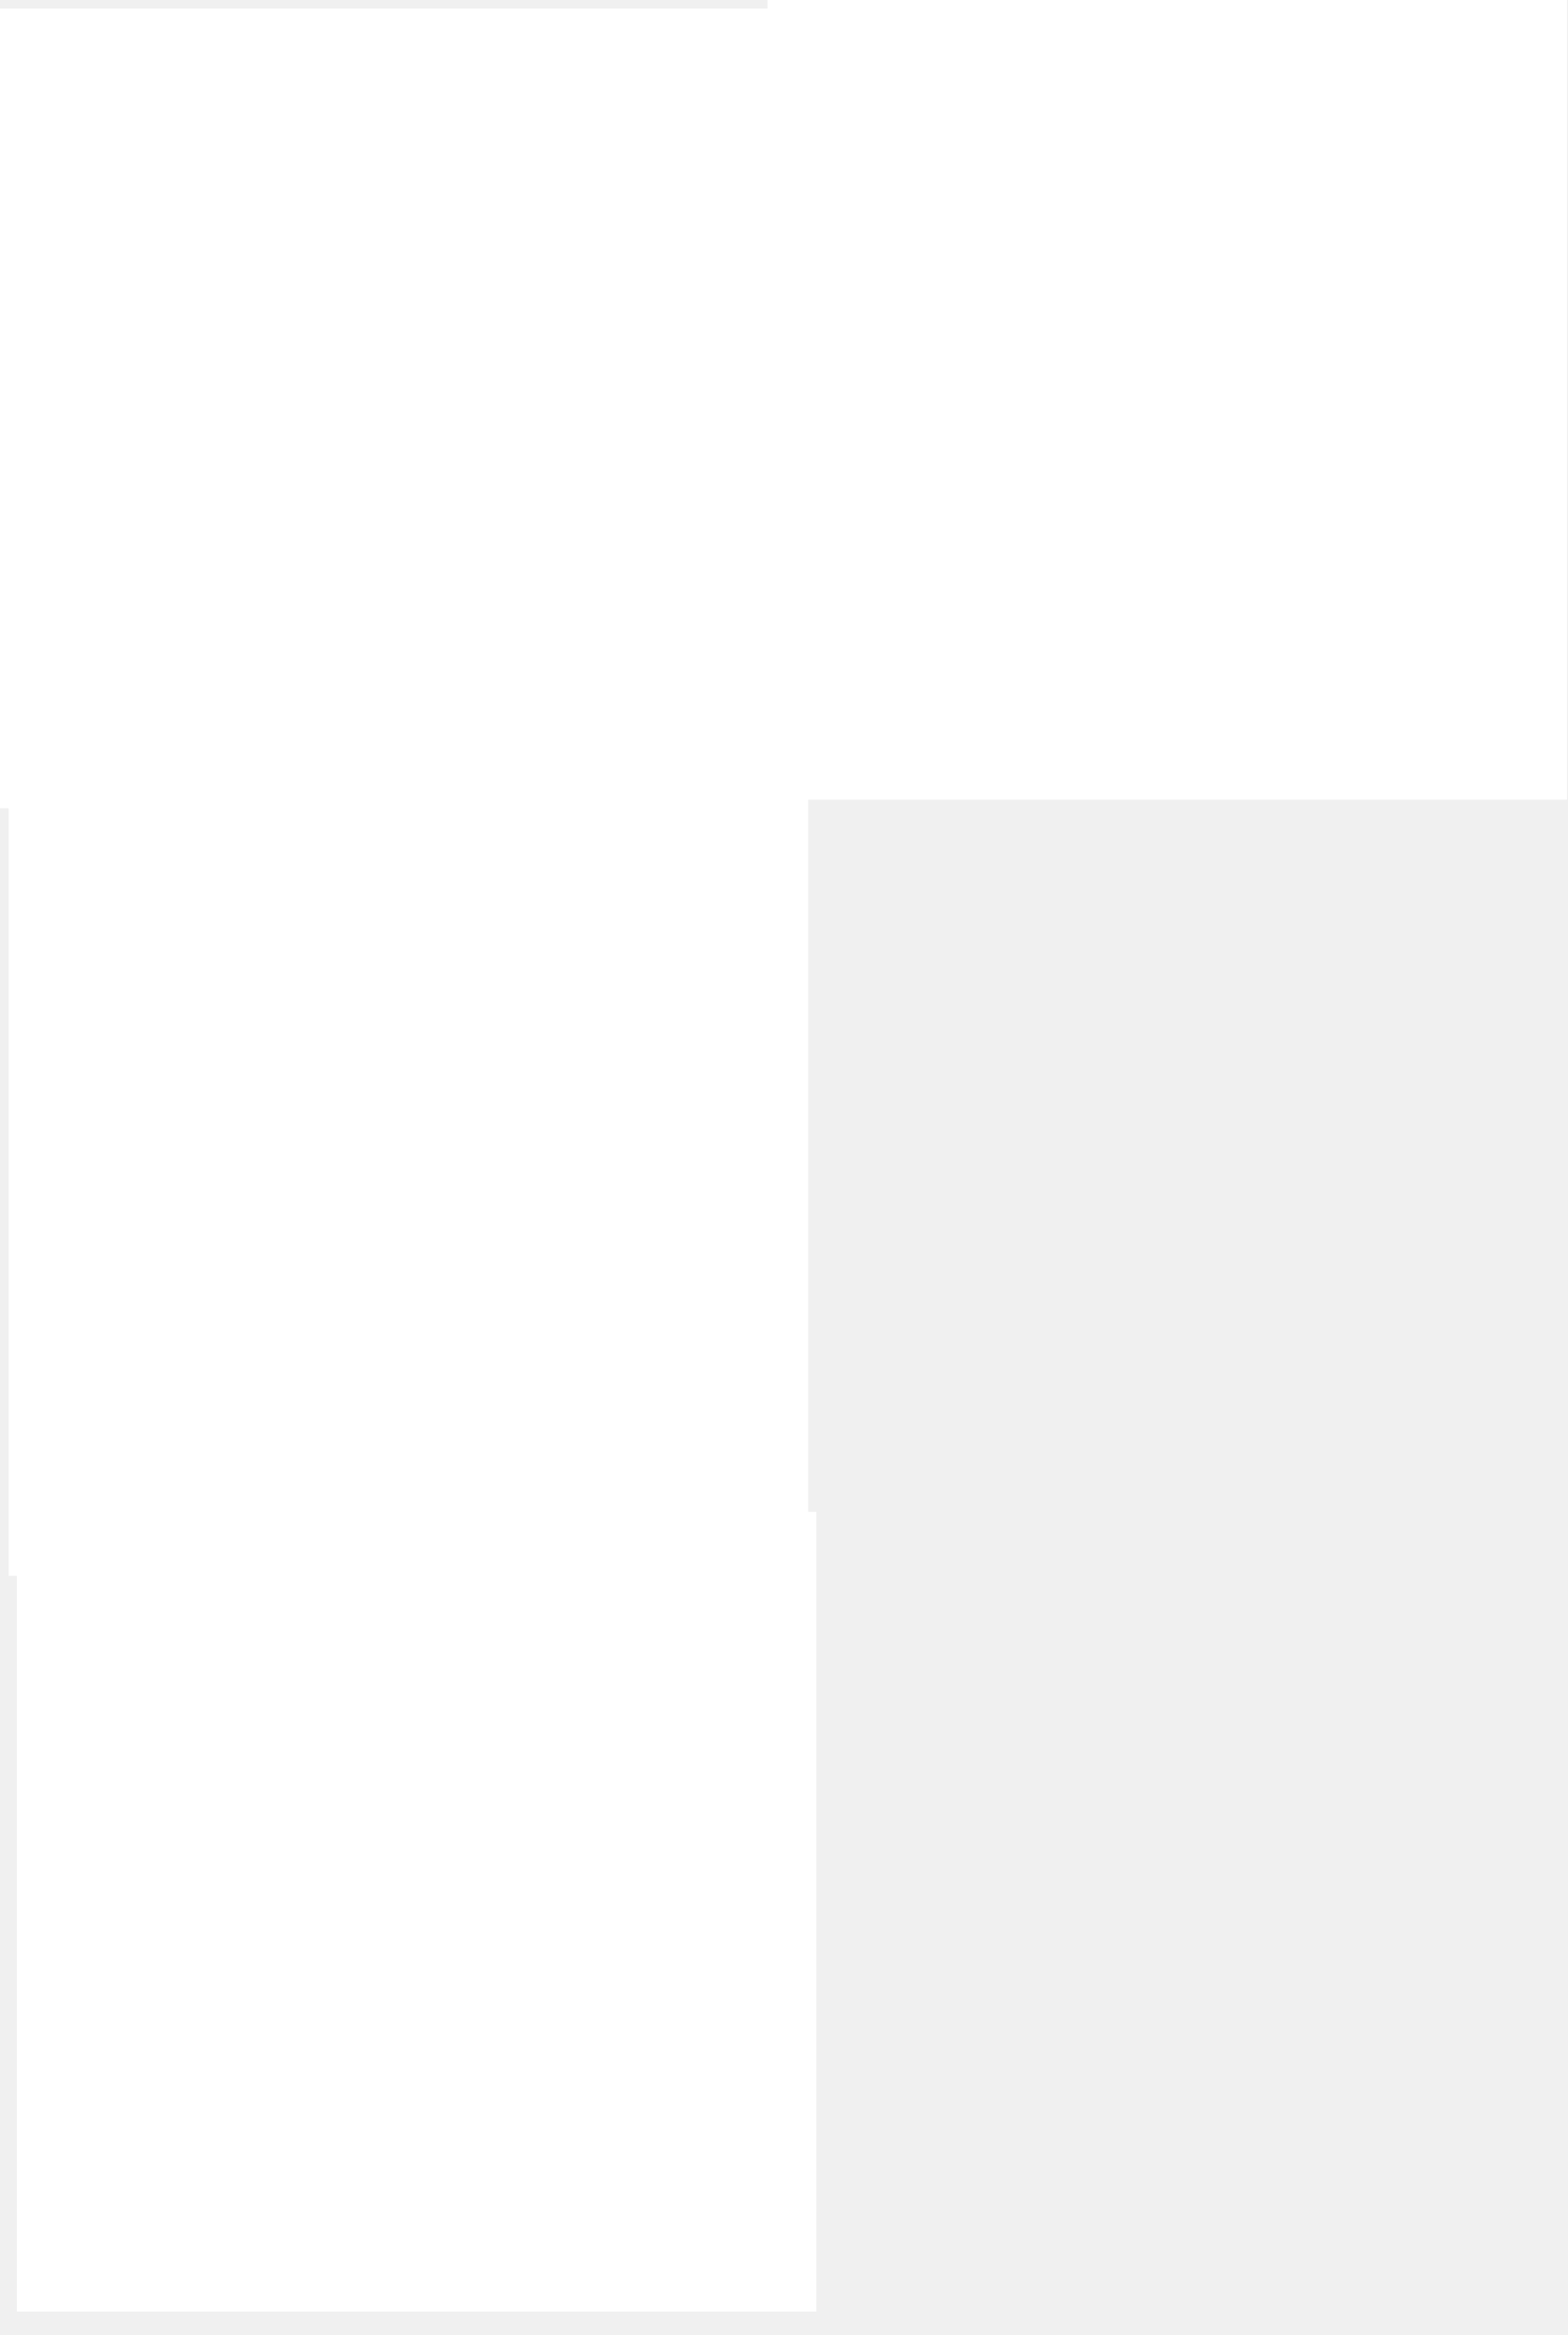
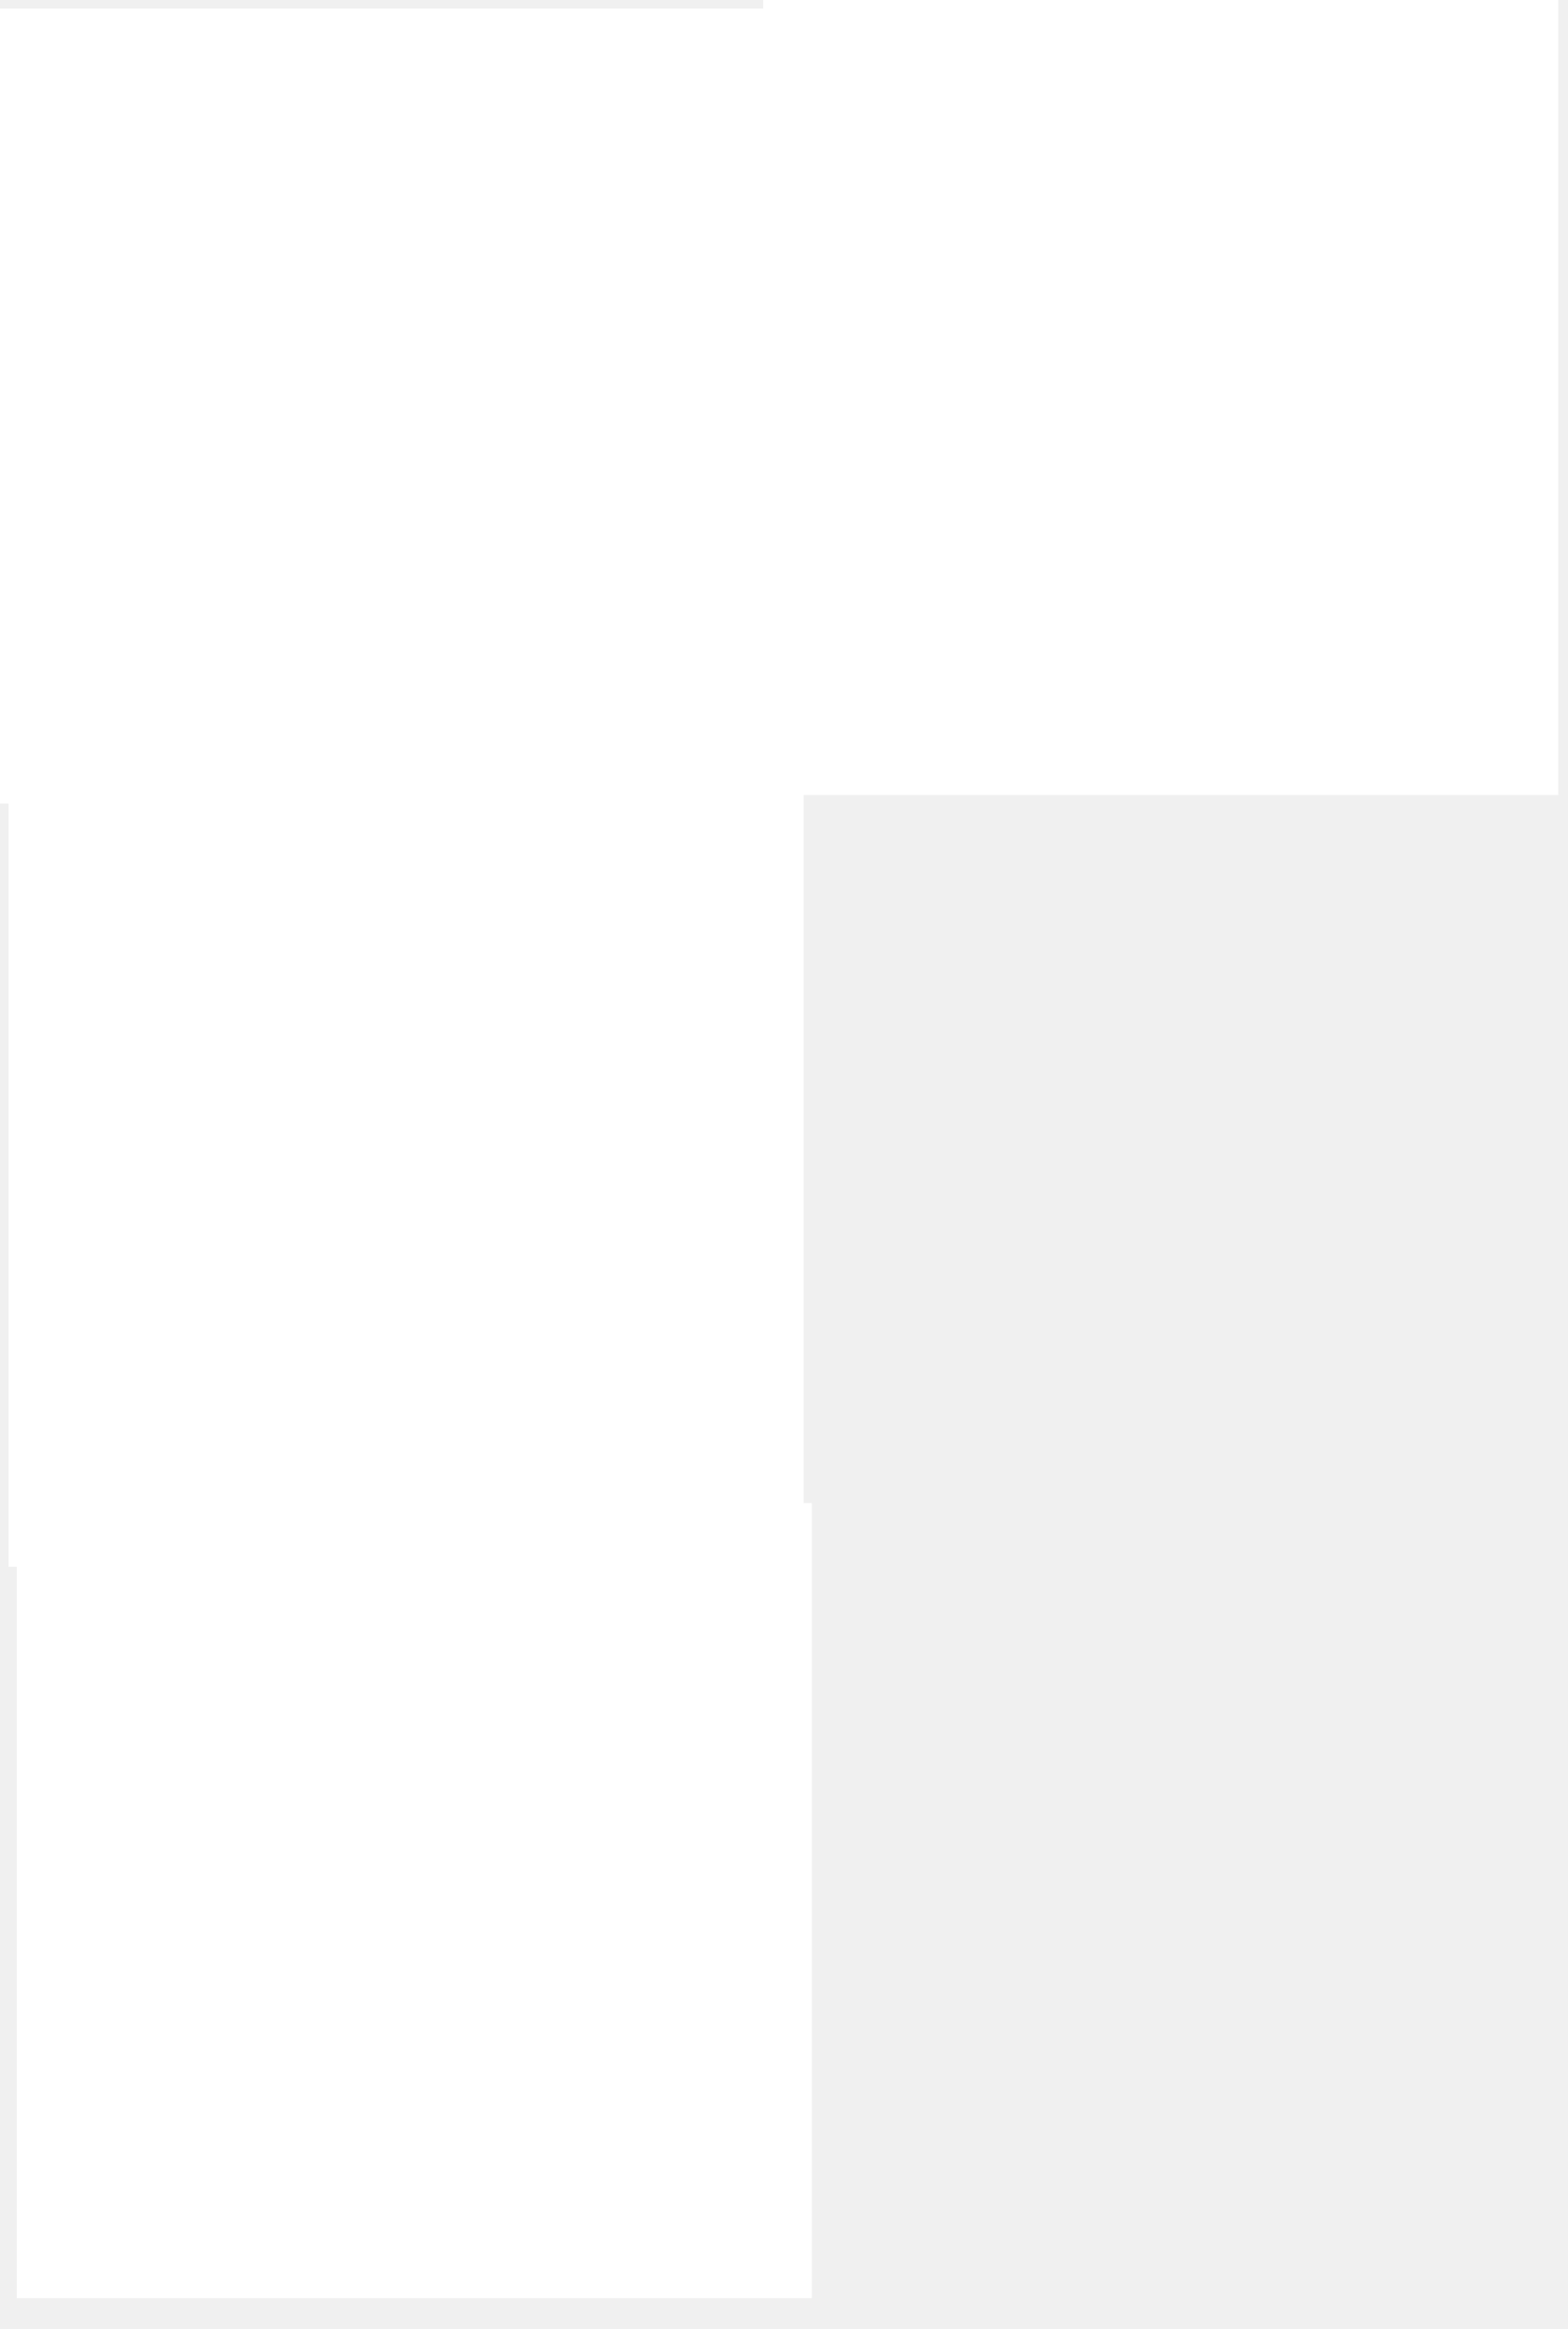
- <svg xmlns="http://www.w3.org/2000/svg" width="49" height="73" viewBox="0 0 49 73" fill="none">
-   <rect x="0.527" y="72.266" width="25" height="25" transform="rotate(-90 0.527344 72.2661)" fill="white" />
-   <rect x="23.996" y="25" width="25" height="25" transform="rotate(-90 23.9961 25)" fill="white" />
-   <rect y="25.269" width="25" height="25" transform="rotate(-90 0 25.269)" fill="white" />
-   <rect x="0.27" y="49.268" width="25" height="25" transform="rotate(-90 0.269531 49.2676)" fill="white" />
+ <svg xmlns="http://www.w3.org/2000/svg" width="35" height="52" viewBox="0 0 35 52" fill="none">
+   <rect x="0.375" y="51.309" width="17.75" height="17.75" transform="rotate(-90 0.375 51.3091)" fill="white" />
+   <rect x="17.039" y="17.75" width="17.75" height="17.75" transform="rotate(-90 17.0391 17.75)" fill="white" />
+   <rect y="17.941" width="17.75" height="17.75" transform="rotate(-90 0 17.9412)" fill="white" />
+   <rect x="0.191" y="34.98" width="17.75" height="17.75" transform="rotate(-90 0.191406 34.98)" fill="white" />
</svg>
